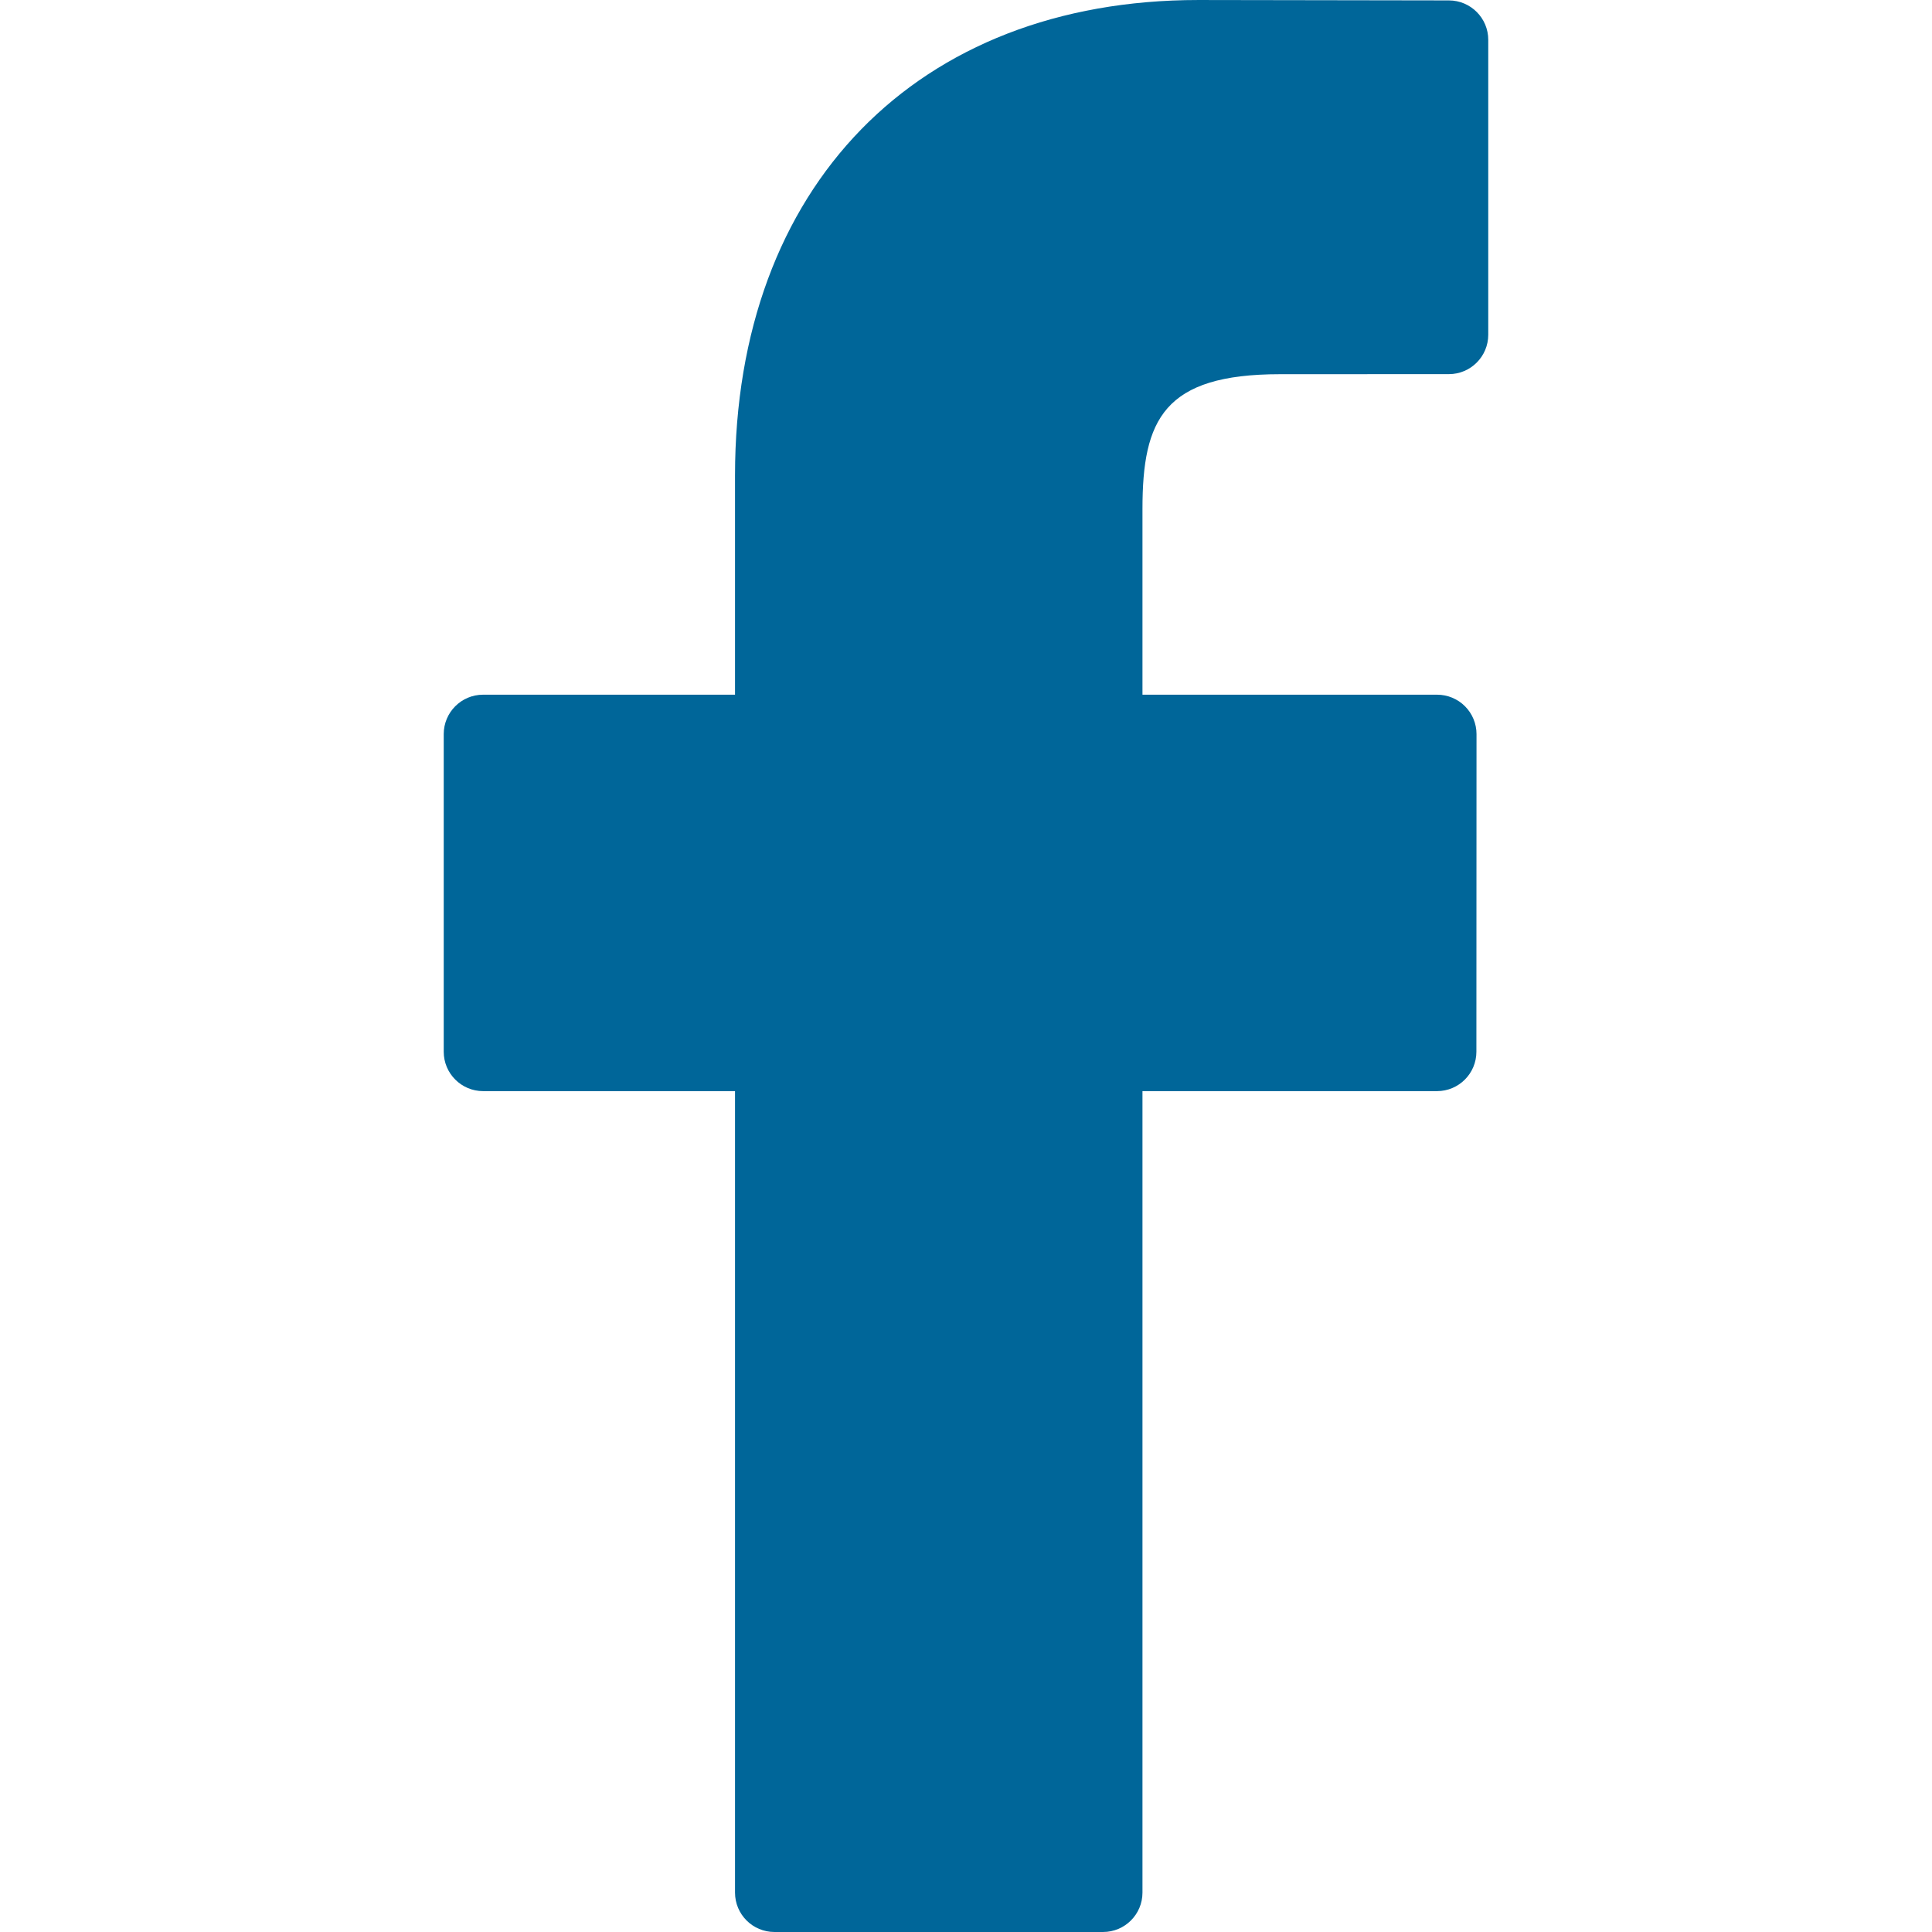
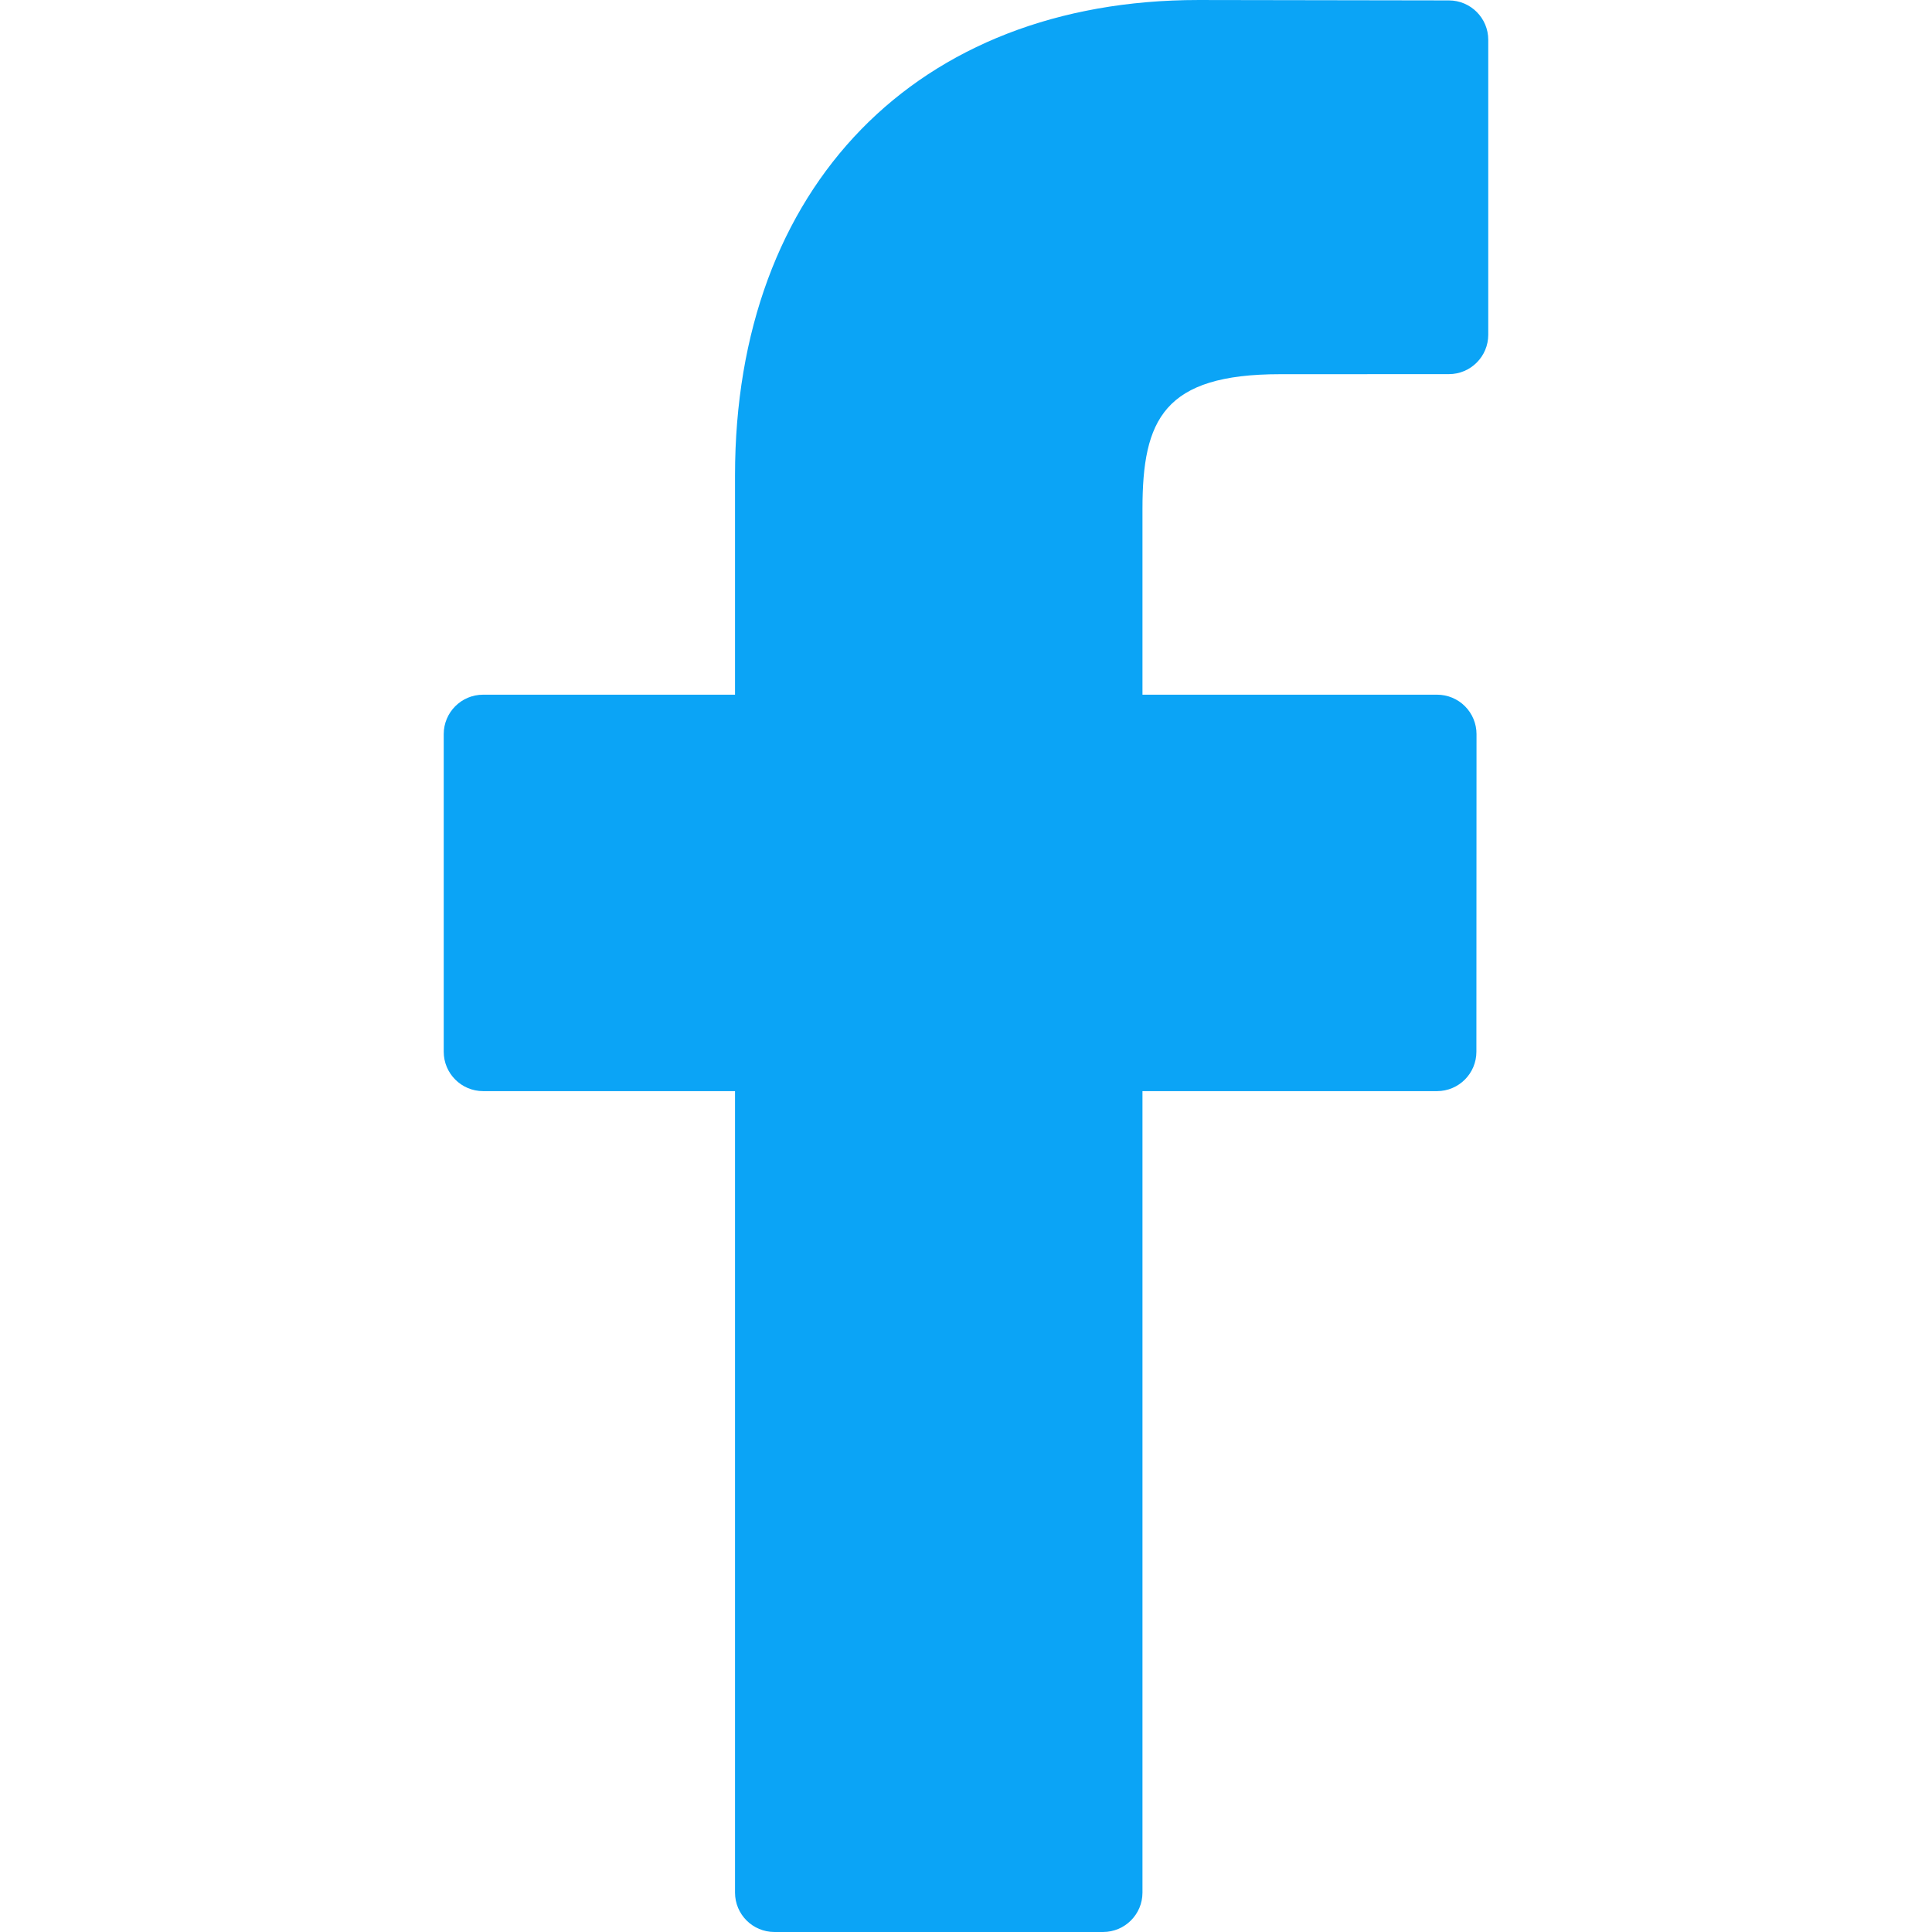
<svg xmlns="http://www.w3.org/2000/svg" version="1.1" width="512" height="512" x="0" y="0" viewBox="0 0 96.124 96.123" style="enable-background:new 0 0 512 512" xml:space="preserve" class="">
  <g>
    <g>
-       <path d="M72.089,0.02L59.624,0C45.62,0,36.57,9.285,36.57,23.656v10.907H24.037c-1.083,0-1.96,0.878-1.96,1.961v15.803   c0,1.083,0.878,1.96,1.96,1.96h12.533v39.876c0,1.083,0.877,1.96,1.96,1.96h16.352c1.083,0,1.96-0.878,1.96-1.96V54.287h14.654   c1.083,0,1.96-0.877,1.96-1.96l0.006-15.803c0-0.52-0.207-1.018-0.574-1.386c-0.367-0.368-0.867-0.575-1.387-0.575H56.842v-9.246   c0-4.444,1.059-6.7,6.848-6.7l8.397-0.003c1.082,0,1.959-0.878,1.959-1.96V1.98C74.046,0.899,73.17,0.022,72.089,0.02z" fill="#006699" data-original="#000000" style="" class="" />
+       <path d="M72.089,0.02L59.624,0C45.62,0,36.57,9.285,36.57,23.656v10.907H24.037c-1.083,0-1.96,0.878-1.96,1.961v15.803   c0,1.083,0.878,1.96,1.96,1.96h12.533v39.876c0,1.083,0.877,1.96,1.96,1.96h16.352c1.083,0,1.96-0.878,1.96-1.96V54.287h14.654   c1.083,0,1.96-0.877,1.96-1.96l0.006-15.803c0-0.52-0.207-1.018-0.574-1.386c-0.367-0.368-0.867-0.575-1.387-0.575H56.842v-9.246   c0-4.444,1.059-6.7,6.848-6.7l8.397-0.003c1.082,0,1.959-0.878,1.959-1.96V1.98C74.046,0.899,73.17,0.022,72.089,0.02z" fill="#0ba4f6" data-original="#000000" style="" class="" />
    </g>
    <g>
</g>
    <g>
</g>
    <g>
</g>
    <g>
</g>
    <g>
</g>
    <g>
</g>
    <g>
</g>
    <g>
</g>
    <g>
</g>
    <g>
</g>
    <g>
</g>
    <g>
</g>
    <g>
</g>
    <g>
</g>
    <g>
</g>
  </g>
</svg>
